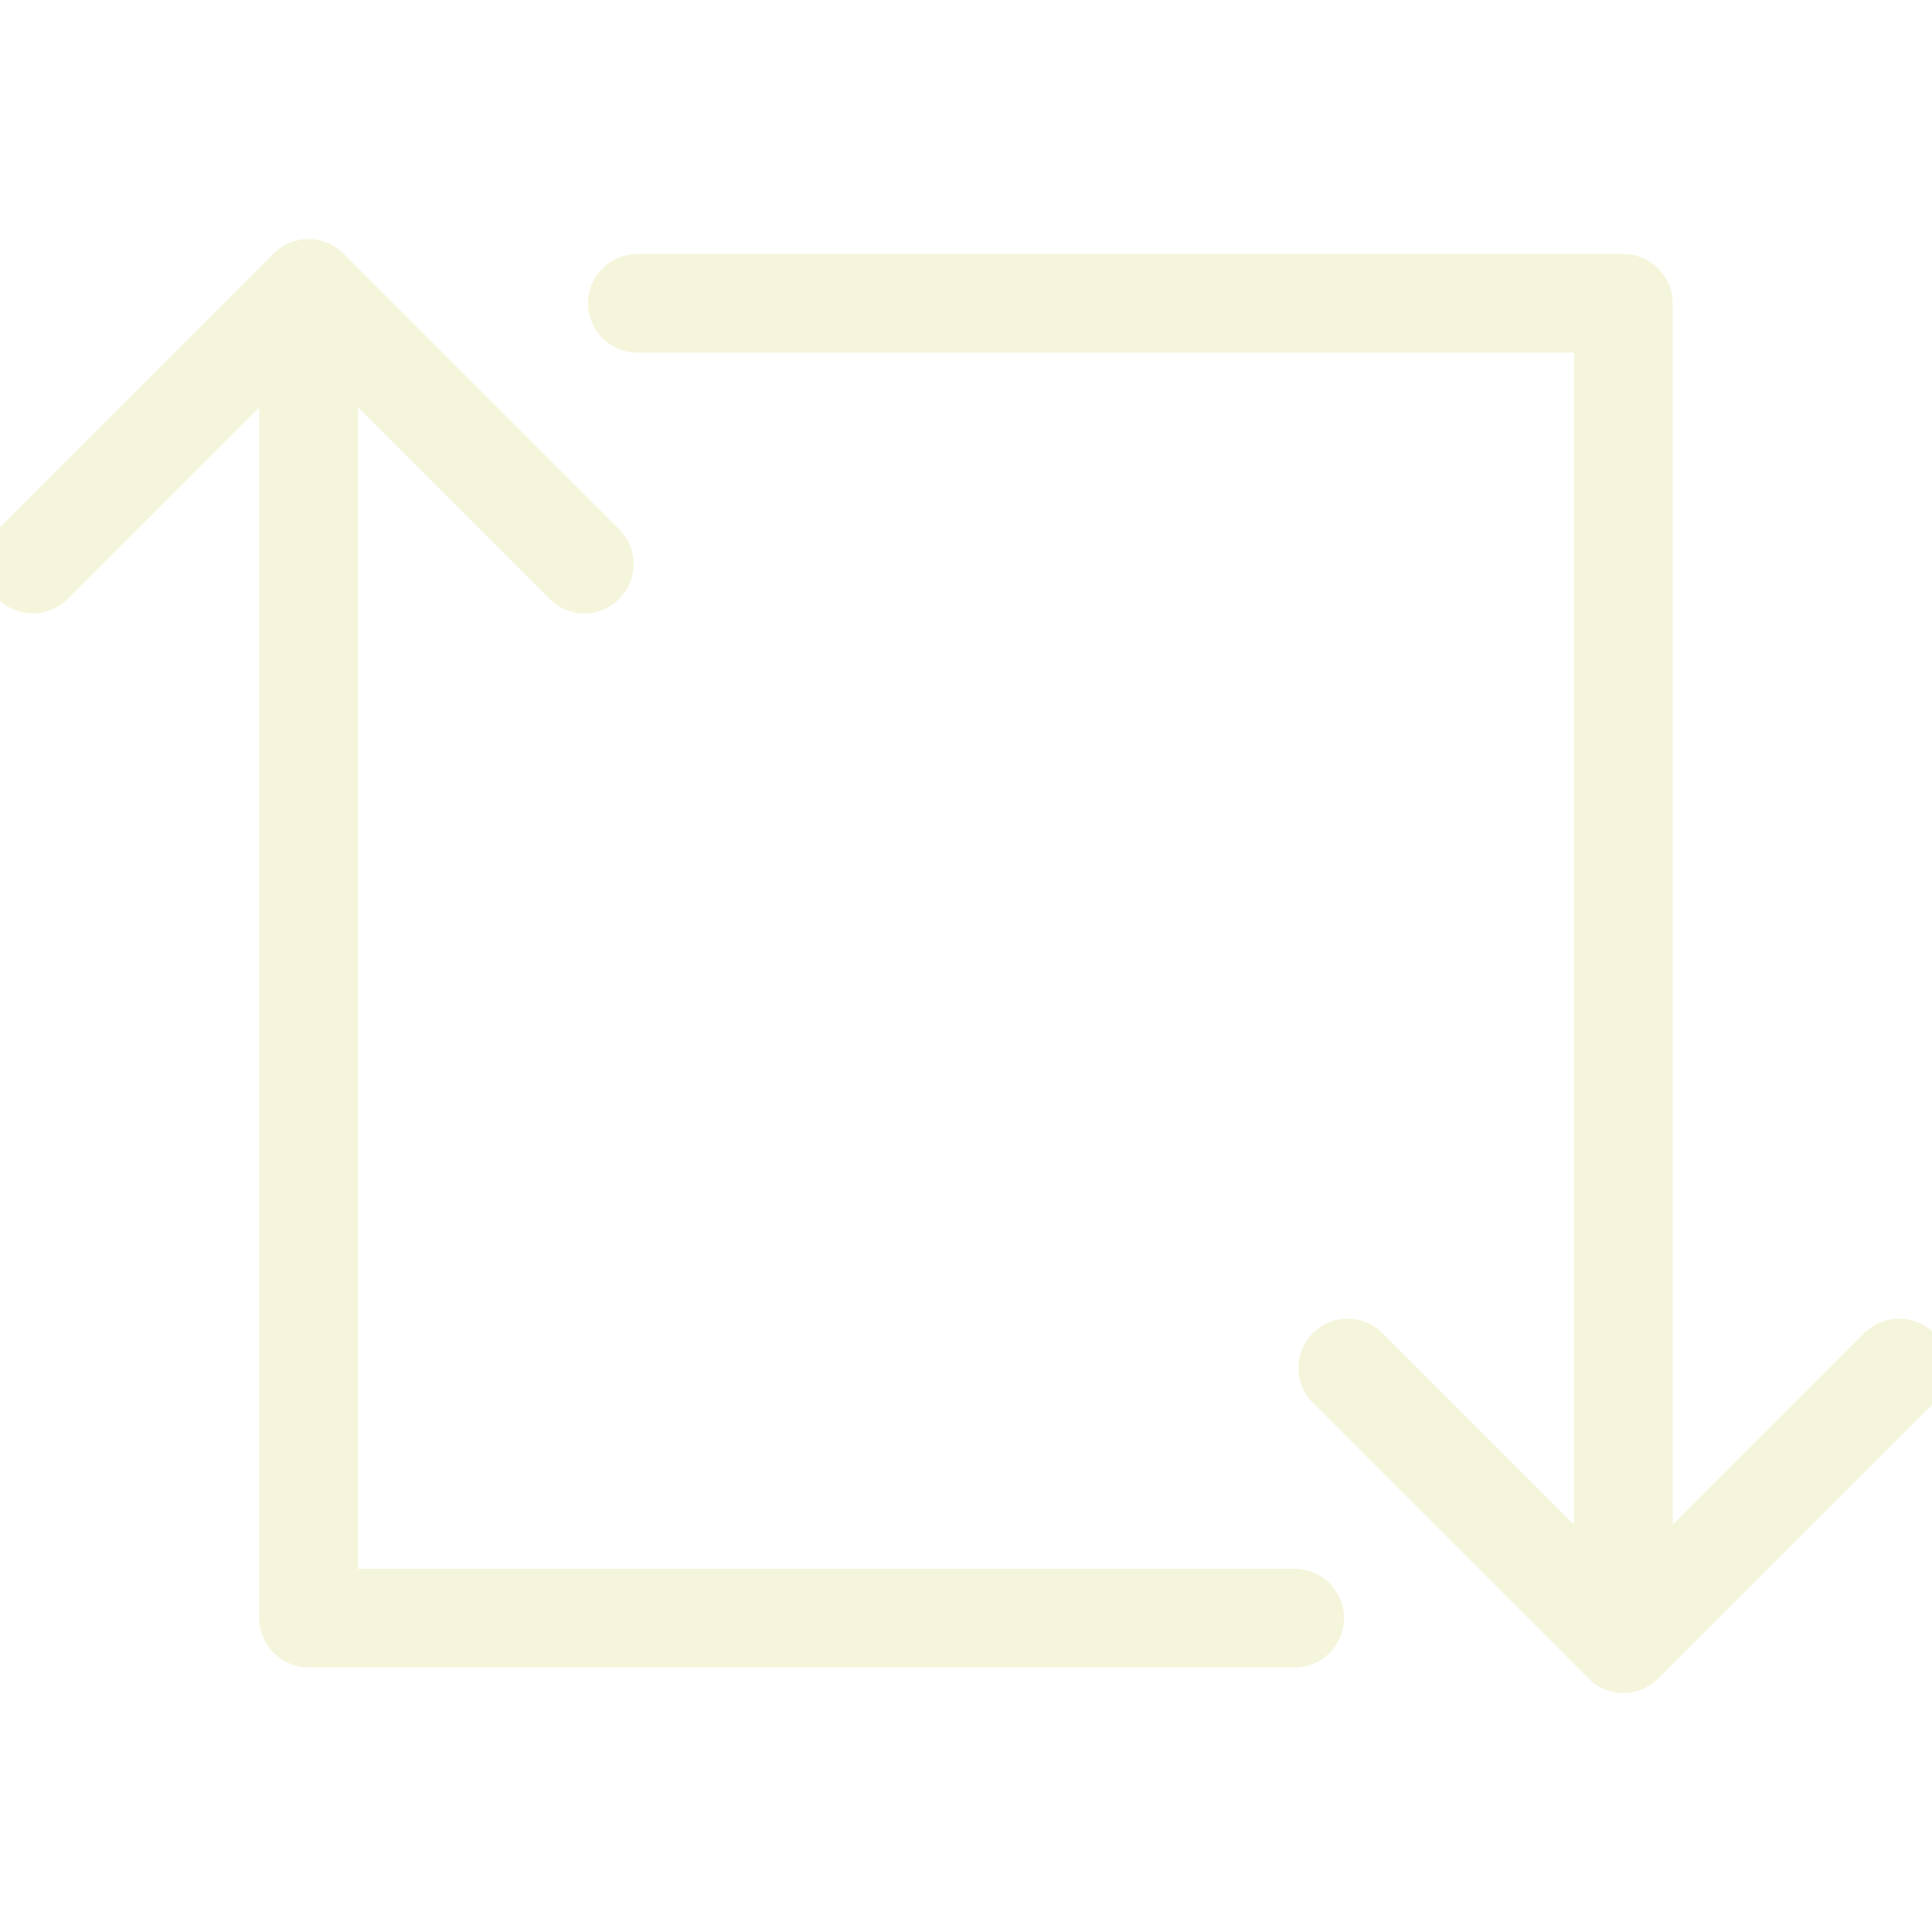
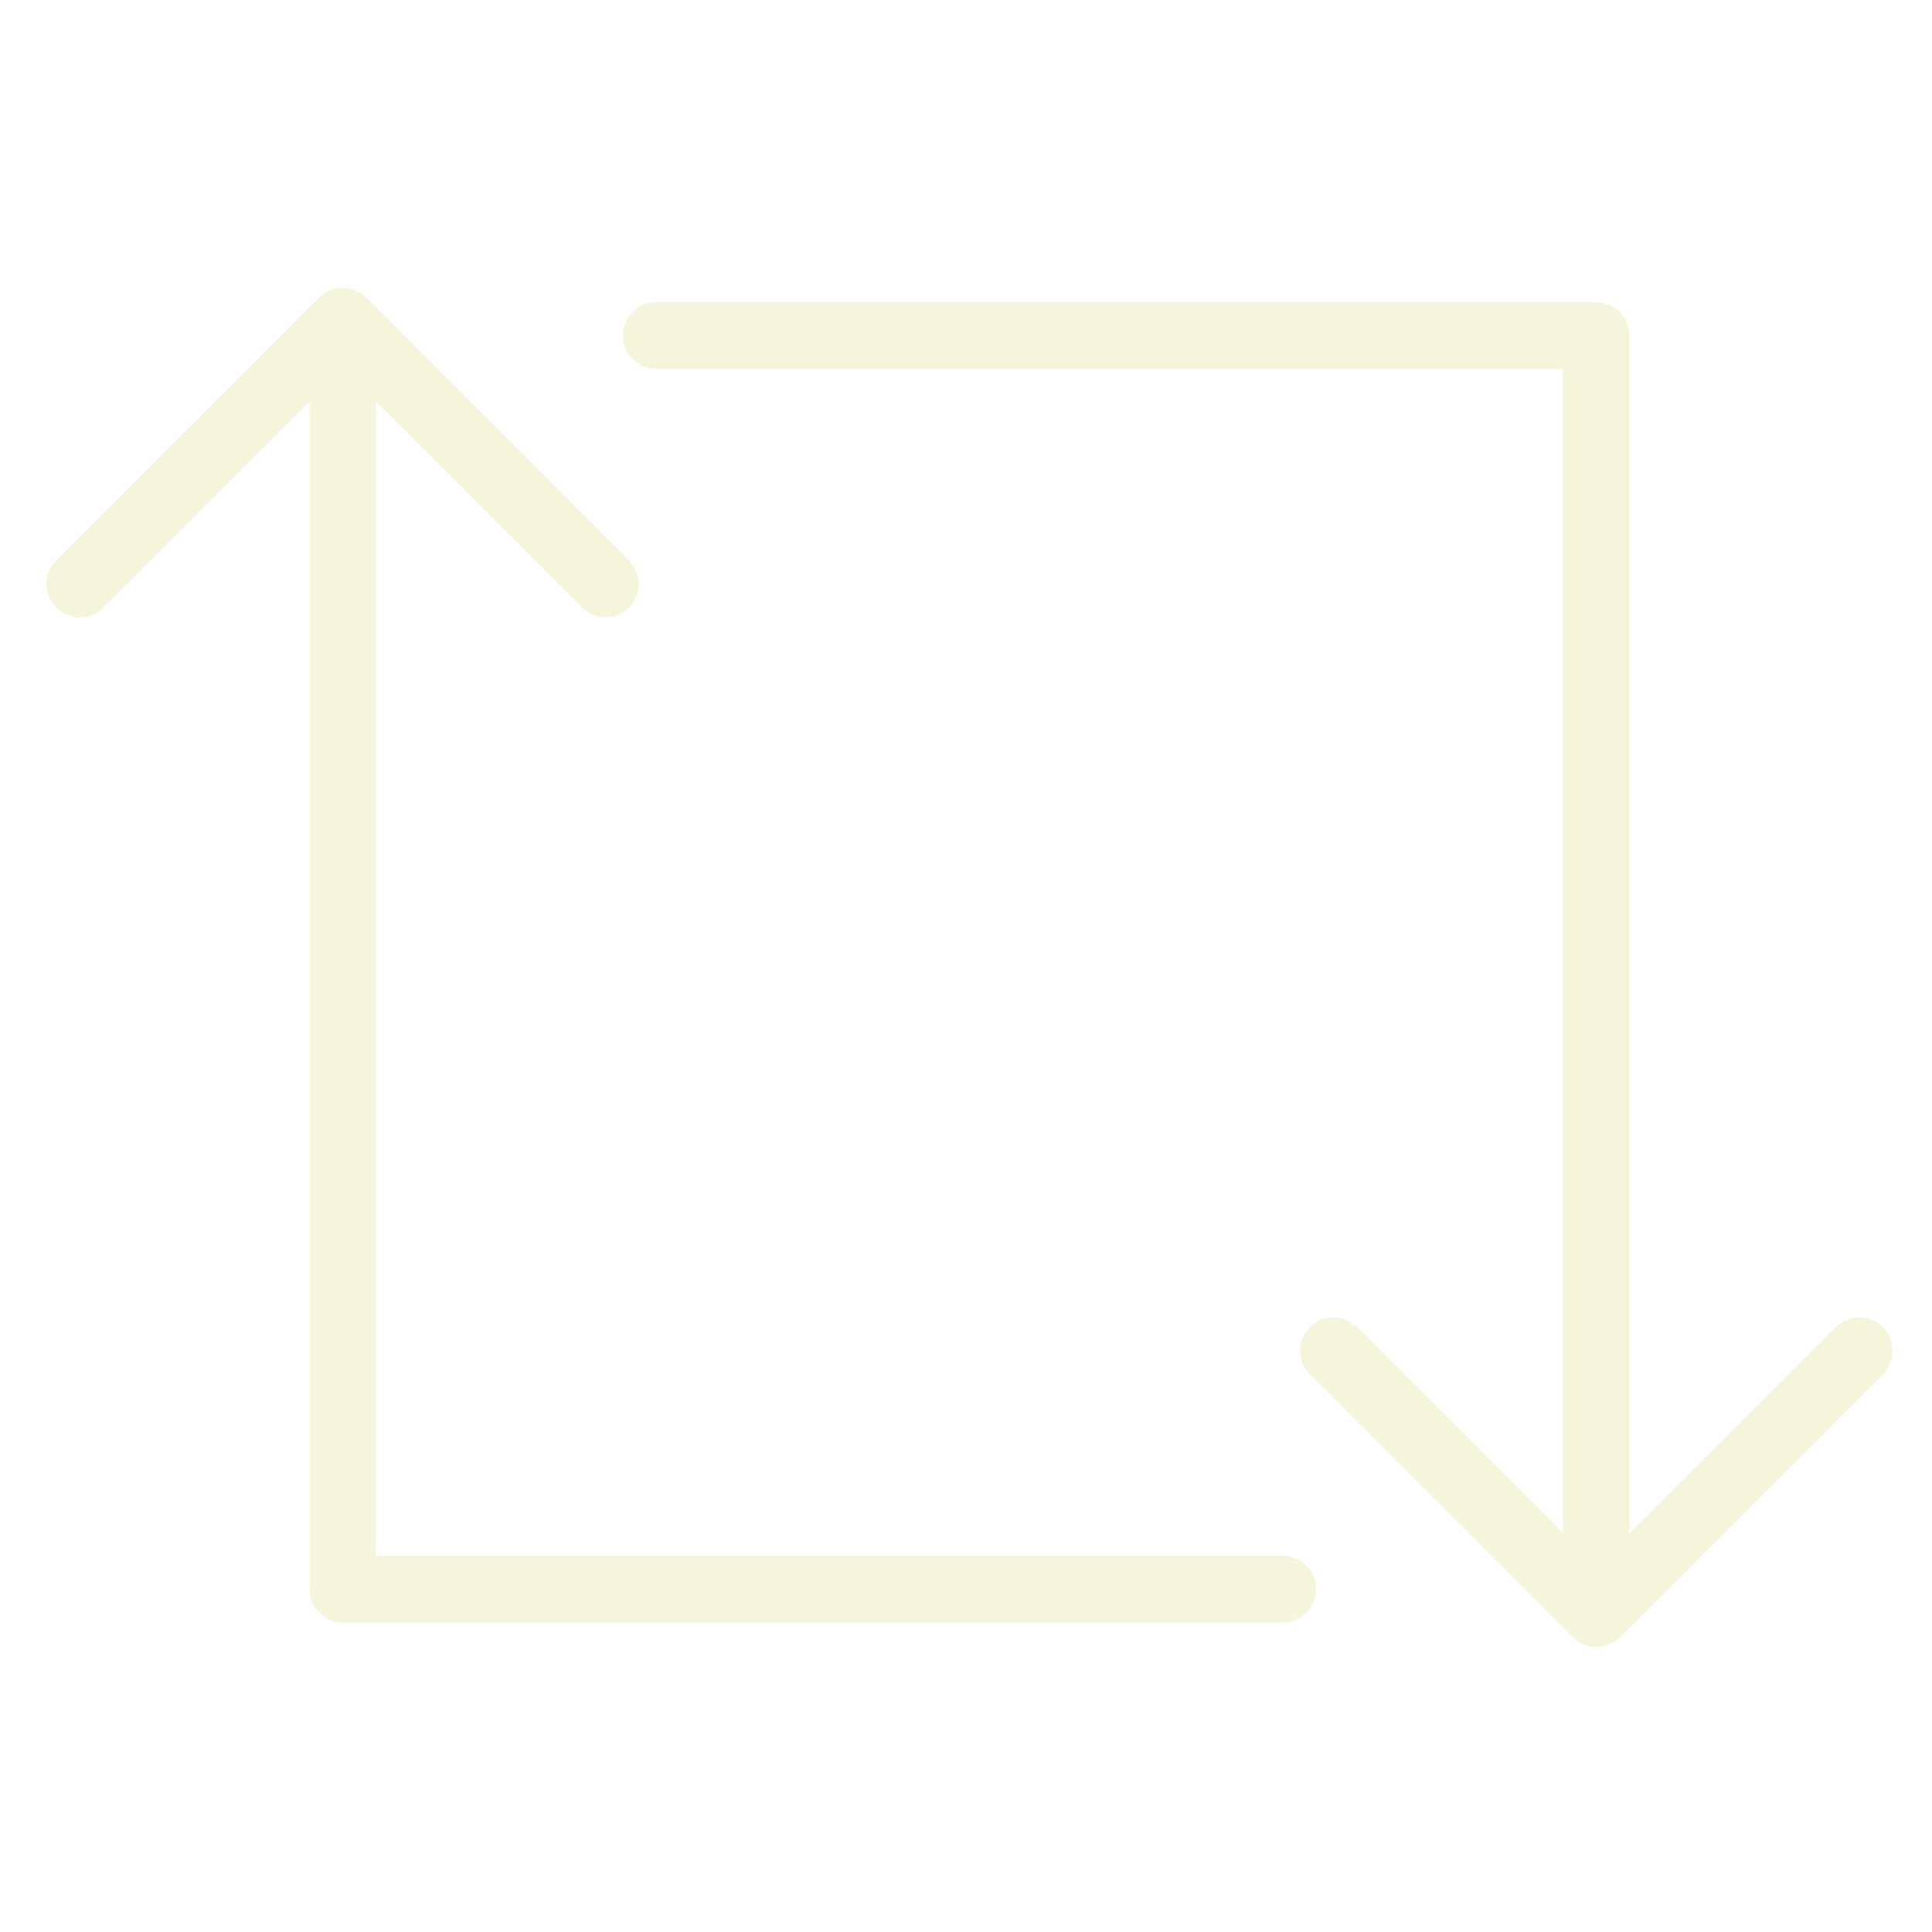
- <svg xmlns="http://www.w3.org/2000/svg" version="1.1" id="Capa_1" x="0px" y="0px" viewBox="0 0 58.778 58.778" style="enable-background:new 0 0 58.778 58.778;" xml:space="preserve">
-   <defs>
-     <style type="text/css">
-        .drawing {
-          stroke: #f5f5dc;
- 				 fill: #f5f5dc
-        }
-     </style>
-   </defs>
+ <svg xmlns="http://www.w3.org/2000/svg" width="500" height="500" xml:space="preserve" version="1.1">
  <g>
-     <g>
-       <path class="drawing" d="M39.389,48.229h-29V11.186l6.682,6.682c0.195,0.195,0.451,0.293,0.707,0.293s0.512-0.098,0.707-0.293    c0.391-0.391,0.391-1.023,0-1.414l-8.389-8.389c-0.391-0.391-1.023-0.391-1.414,0l-8.389,8.389c-0.391,0.391-0.391,1.023,0,1.414    s1.023,0.391,1.414,0l6.682-6.682v38.043c0,0.552,0.448,1,1,1h30c0.552,0,1-0.448,1-1S39.941,48.229,39.389,48.229z" />
-       <path class="drawing" d="M58.485,40.91c-0.391-0.391-1.023-0.391-1.414,0l-6.682,6.682V9.229c0-0.552-0.448-1-1-1h-30c-0.552,0-1,0.448-1,1    c0,0.552,0.448,1,1,1h29v37.364l-6.682-6.682c-0.391-0.391-1.023-0.391-1.414,0s-0.391,1.023,0,1.414l8.389,8.389    c0.195,0.195,0.451,0.293,0.707,0.293s0.512-0.098,0.707-0.293l8.389-8.389C58.876,41.934,58.876,41.301,58.485,40.91z" />
-     </g>
+     <path stroke="#f5f5dc" id="svg_3" fill="#f5f5dc" d="m332.004,403.167l-235.232,0l0,-300.472l54.201,54.201c1.582,1.582 3.658,2.377 5.735,2.377s4.153,-0.795 5.735,-2.377c3.172,-3.172 3.172,-8.298 0,-11.47l-68.047,-68.047c-3.172,-3.172 -8.298,-3.172 -11.47,0l-68.047,68.047c-3.172,3.172 -3.172,8.298 0,11.47s8.298,3.172 11.47,0l54.201,-54.201l0,308.584c0,4.478 3.634,8.111 8.111,8.111l243.343,0c4.478,0 8.111,-3.634 8.111,-8.111s-3.634,-8.111 -8.111,-8.111z" class="drawing" />
+     <path stroke="#f5f5dc" id="svg_4" fill="#f5f5dc" d="m486.9,343.799c-3.172,-3.172 -8.298,-3.172 -11.47,0l-54.201,54.201l0,-311.179c0,-4.478 -3.634,-8.111 -8.111,-8.111l-243.343,0c-4.478,0 -8.111,3.634 -8.111,8.111c0,4.478 3.634,8.111 8.111,8.111l235.232,0l0,303.076l-54.201,-54.201c-3.172,-3.172 -8.298,-3.172 -11.47,0s-3.172,8.298 0,11.47l68.047,68.047c1.582,1.582 3.658,2.377 5.735,2.377s4.153,-0.795 5.735,-2.377l68.047,-68.047c3.172,-3.172 3.172,-8.306 0,-11.478z" class="drawing" />
  </g>
</svg>
